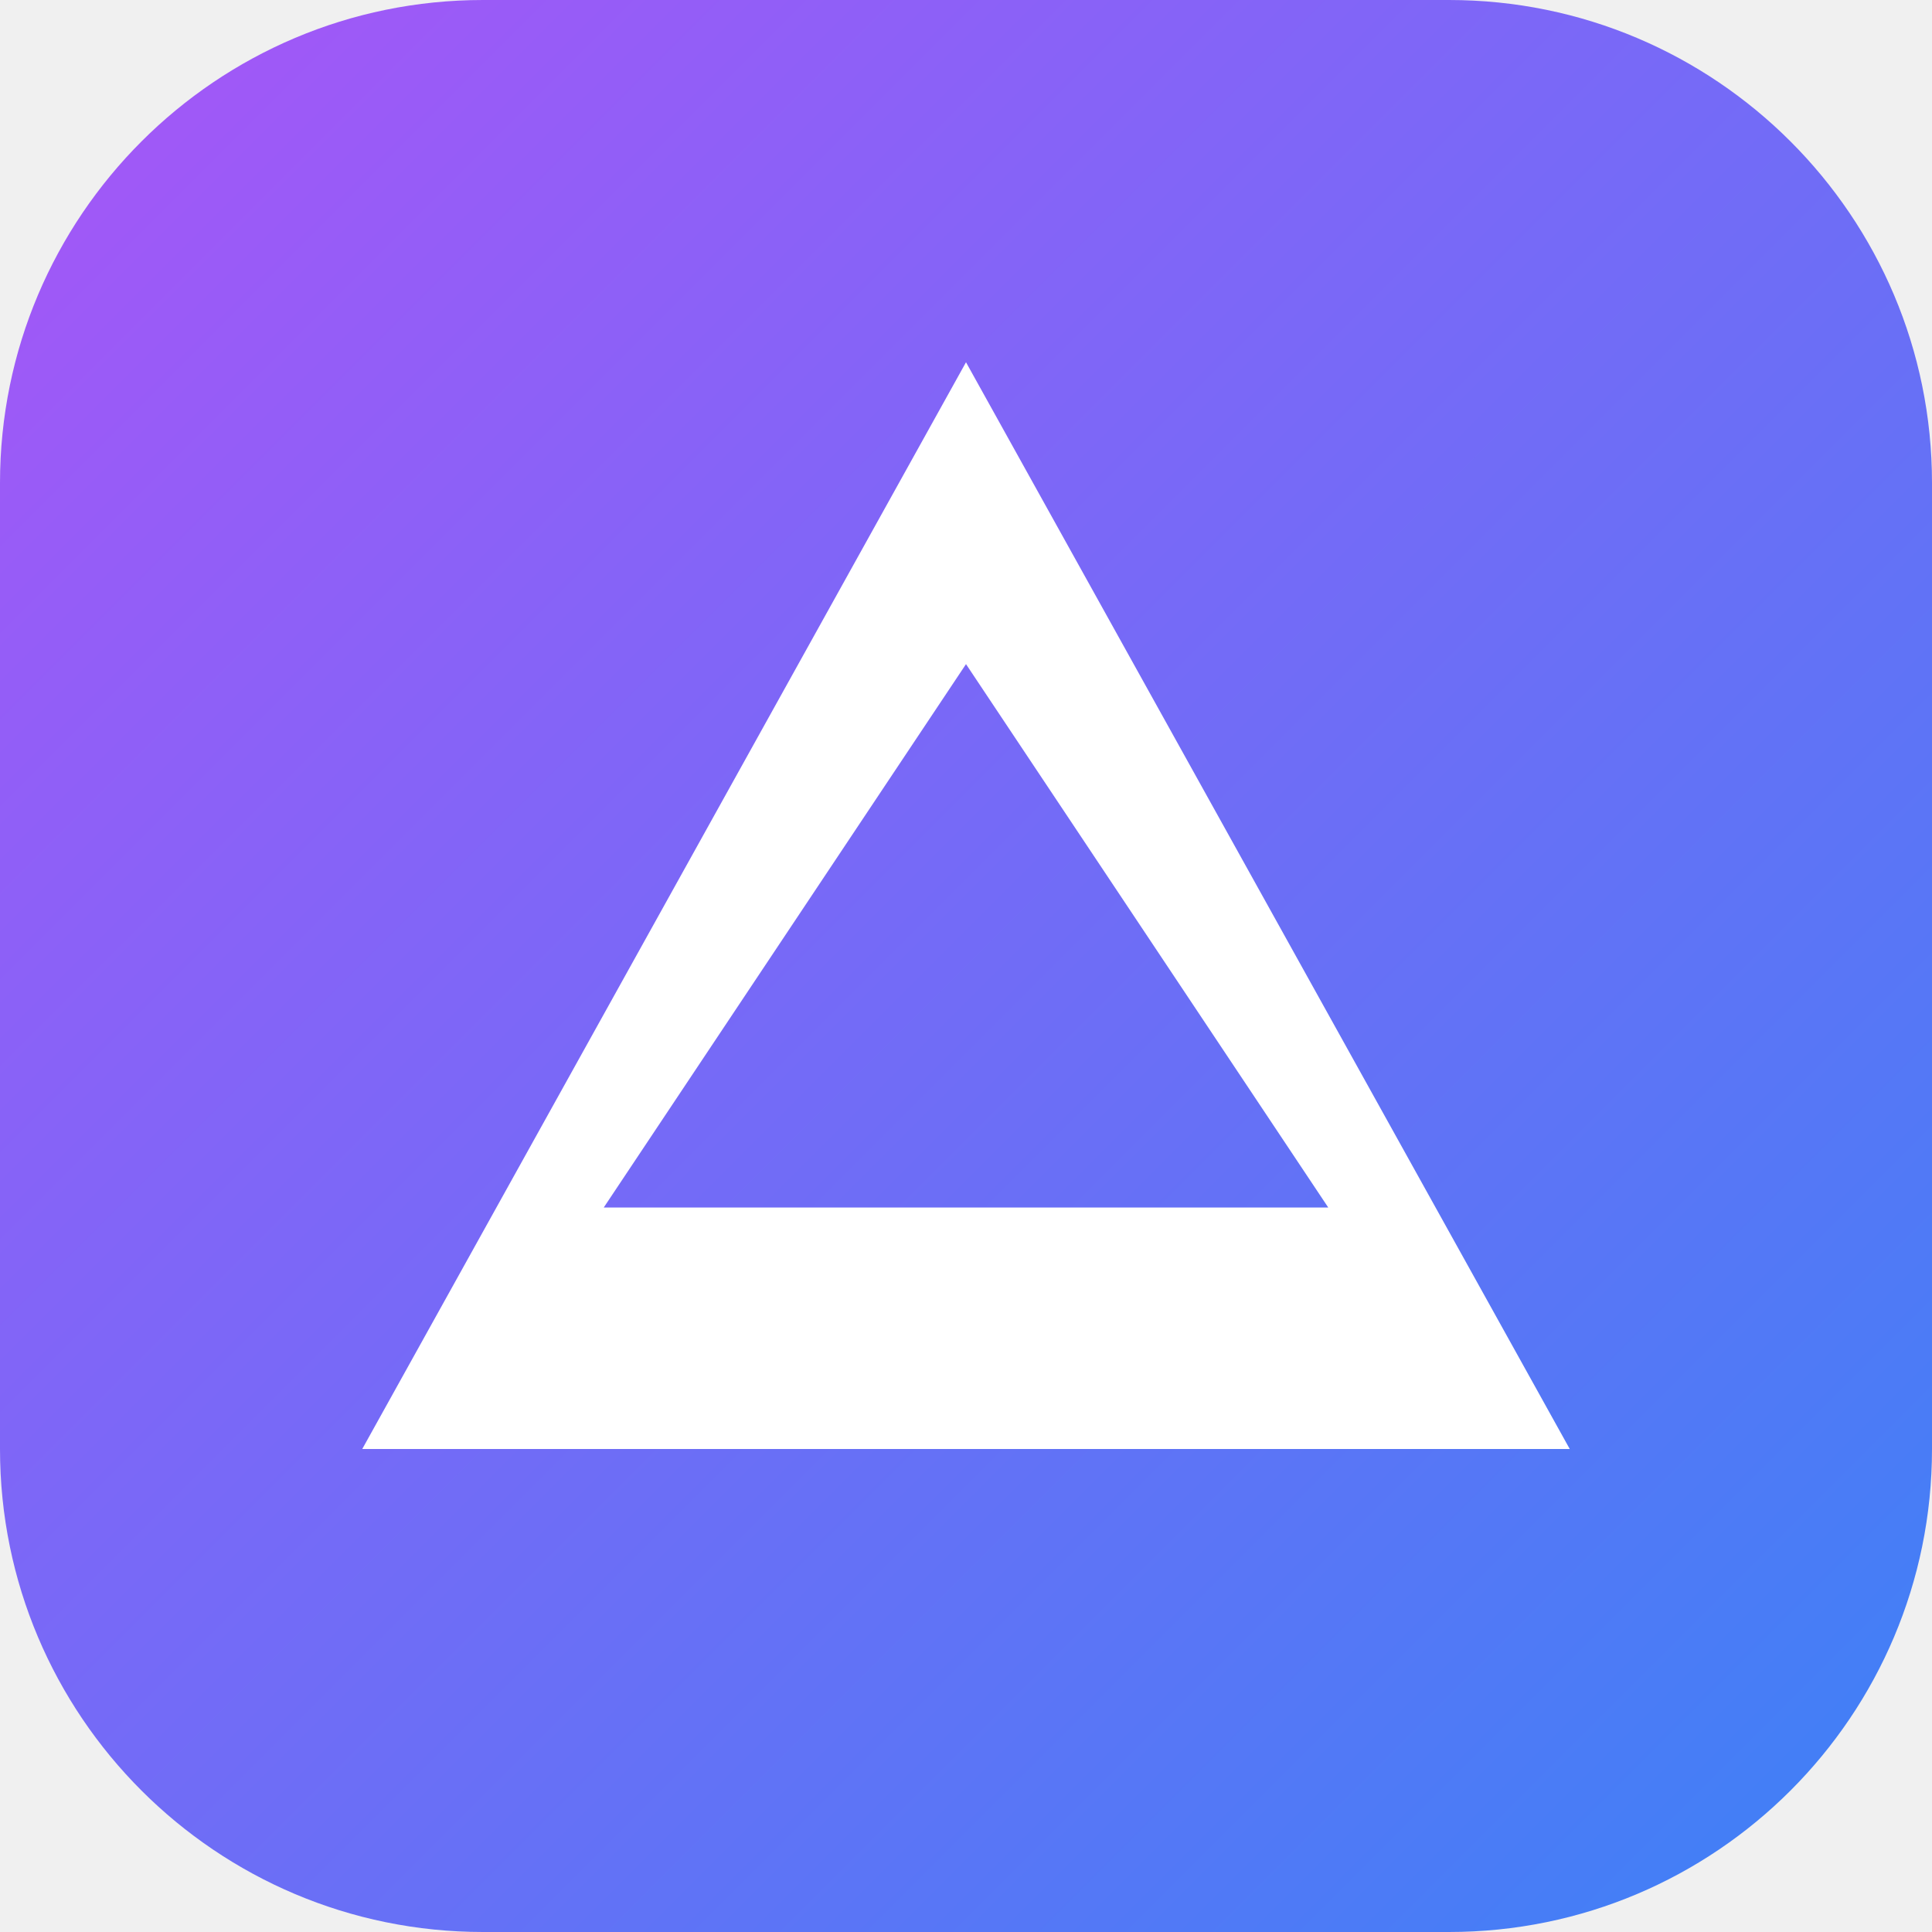
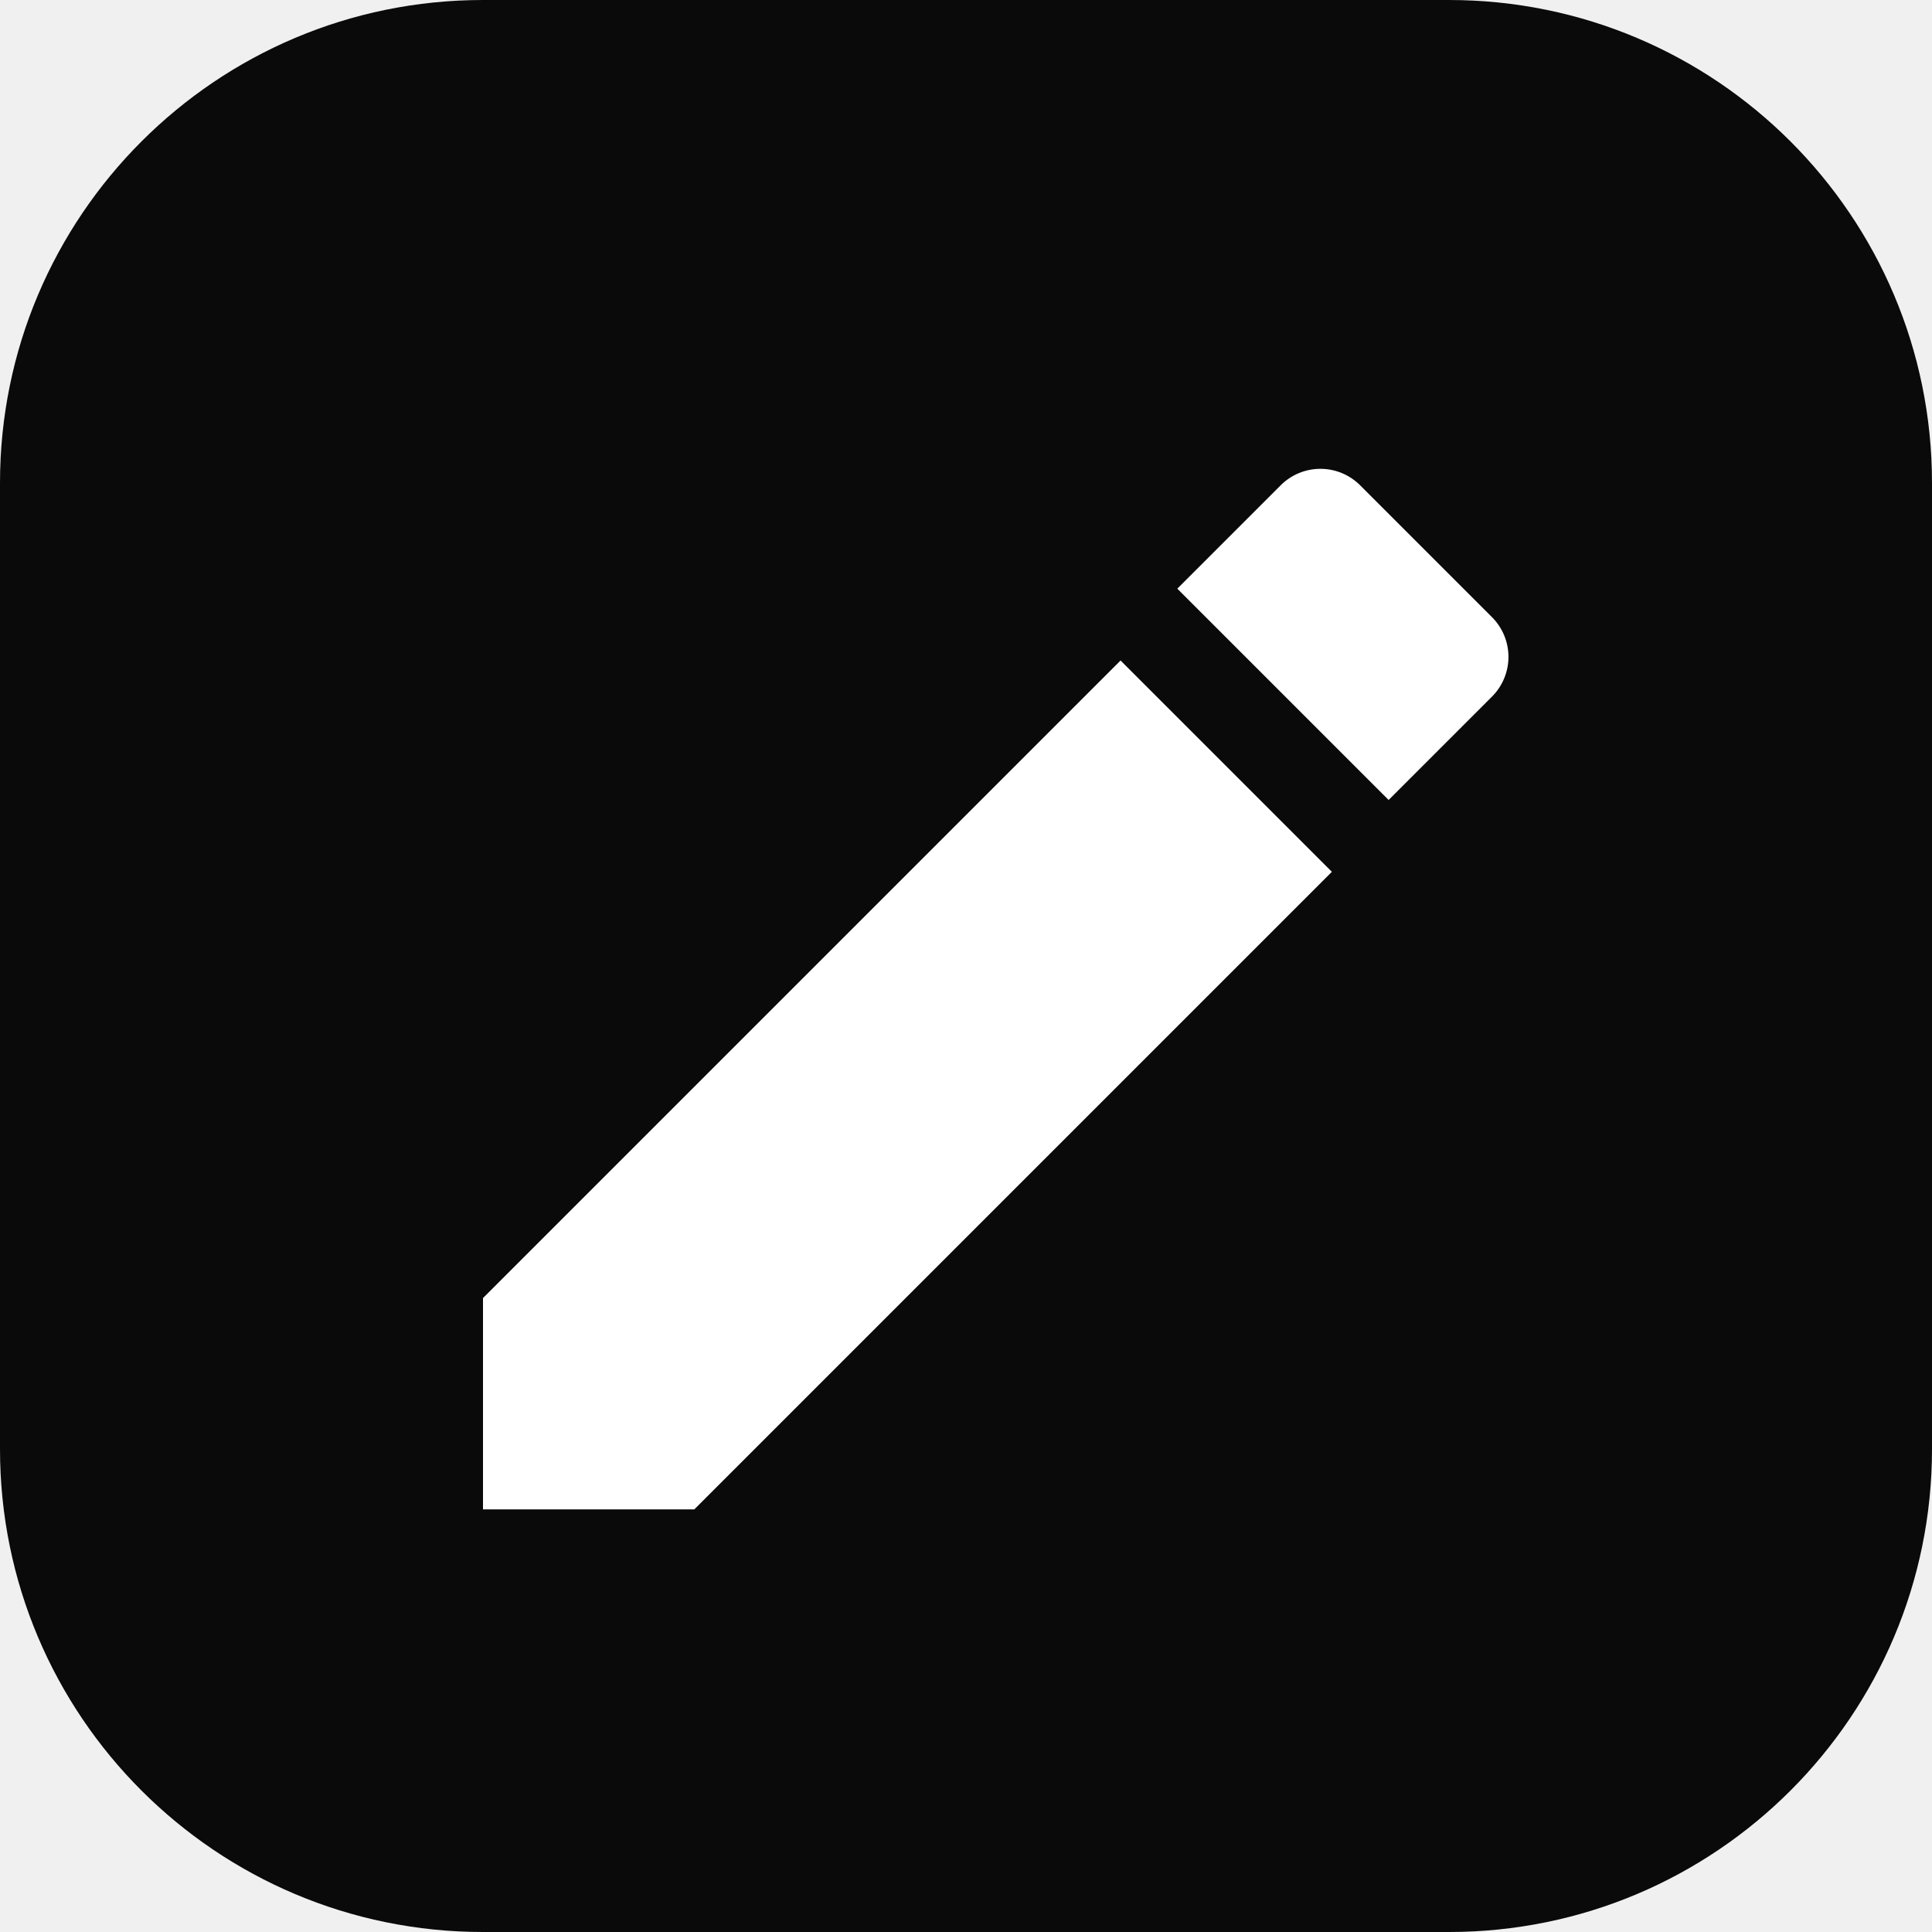
<svg xmlns="http://www.w3.org/2000/svg" viewBox="0 0 32 32">
-   <defs>
-     <linearGradient id="g" x1="0%" y1="0%" x2="100%" y2="100%">
-       <stop offset="0%" stop-color="#a855f7" />
-       <stop offset="100%" stop-color="#3b82f6" />
-     </linearGradient>
-   </defs>
-   <rect width="32" height="32" rx="8" fill="url(#g)" />
-   <path d="M16 6L6 24h20L16 6zm0 5l6 9H10l6-9z" fill="white" />
+   <rect width="32" height="32" rx="8" fill="#0a0a0a" />
+   <path d="M8 21.5V25h3.5L22.06 14.44l-3.5-3.5L8 21.5zM24.71 11.54a.93.93 0 0 0 0-1.32l-2.18-2.18a.93.93 0 0 0-1.32 0l-1.71 1.71 3.5 3.5 1.71-1.71z" fill="white" />
</svg>
